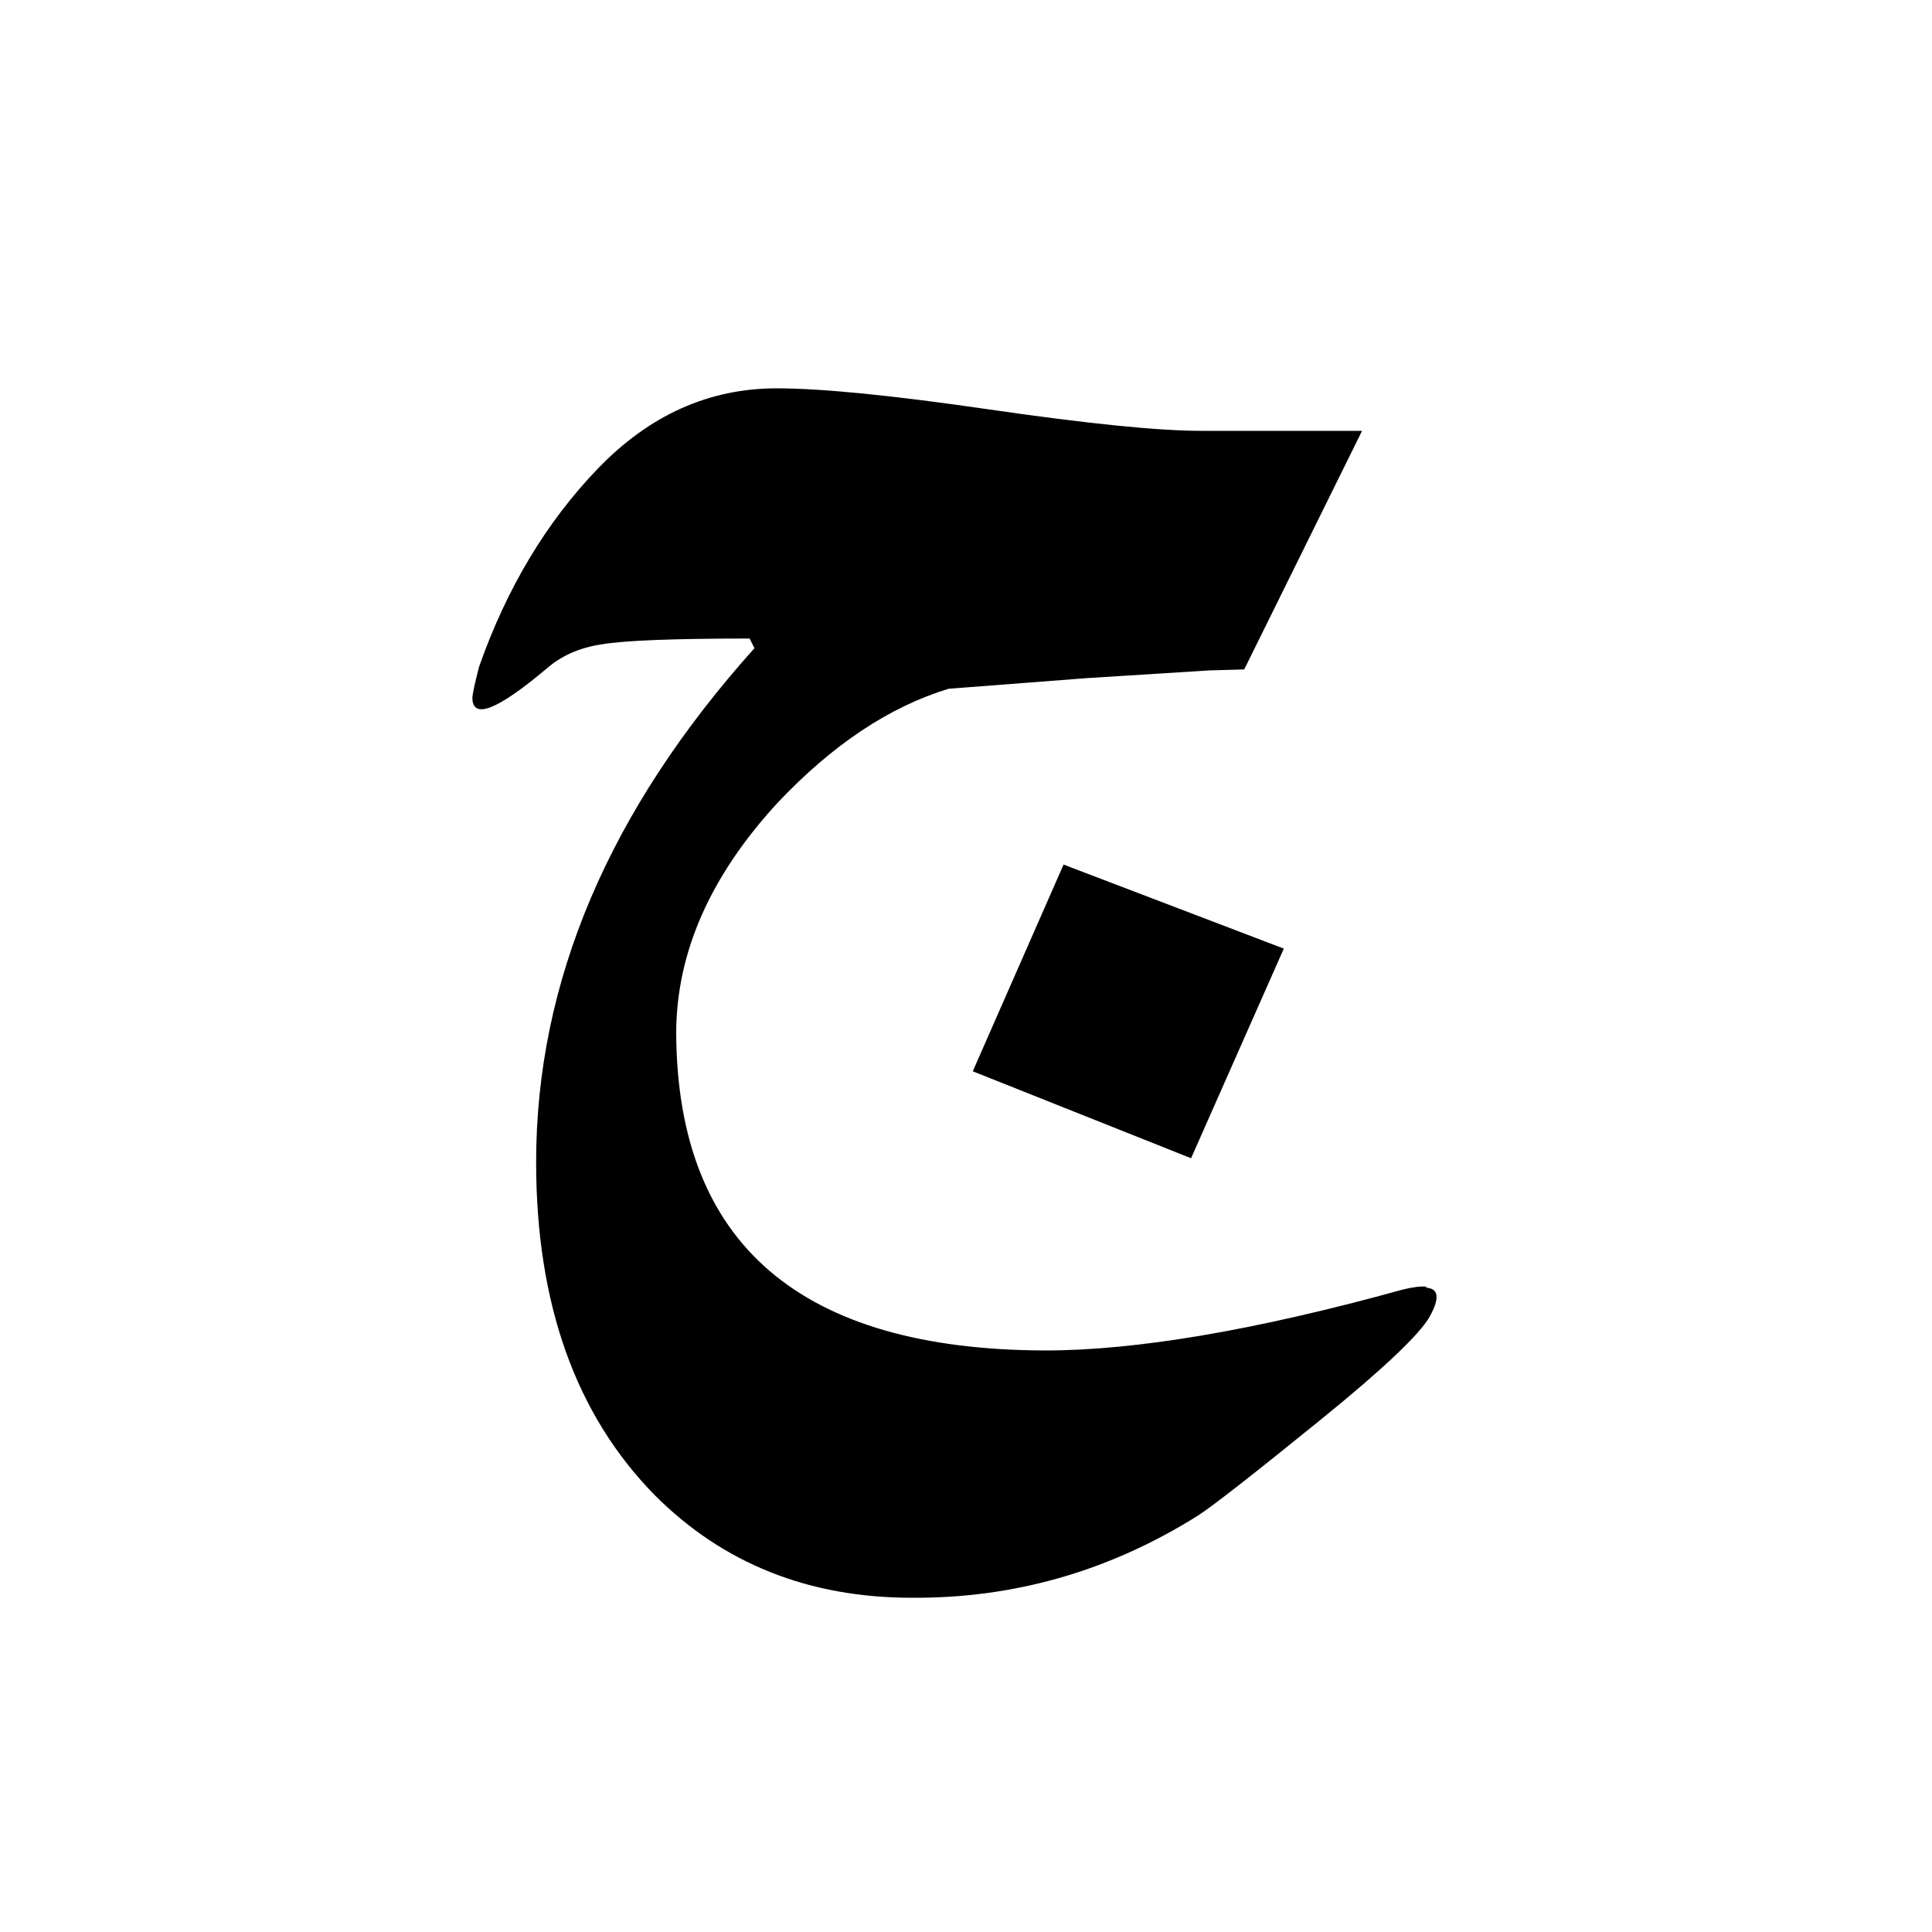
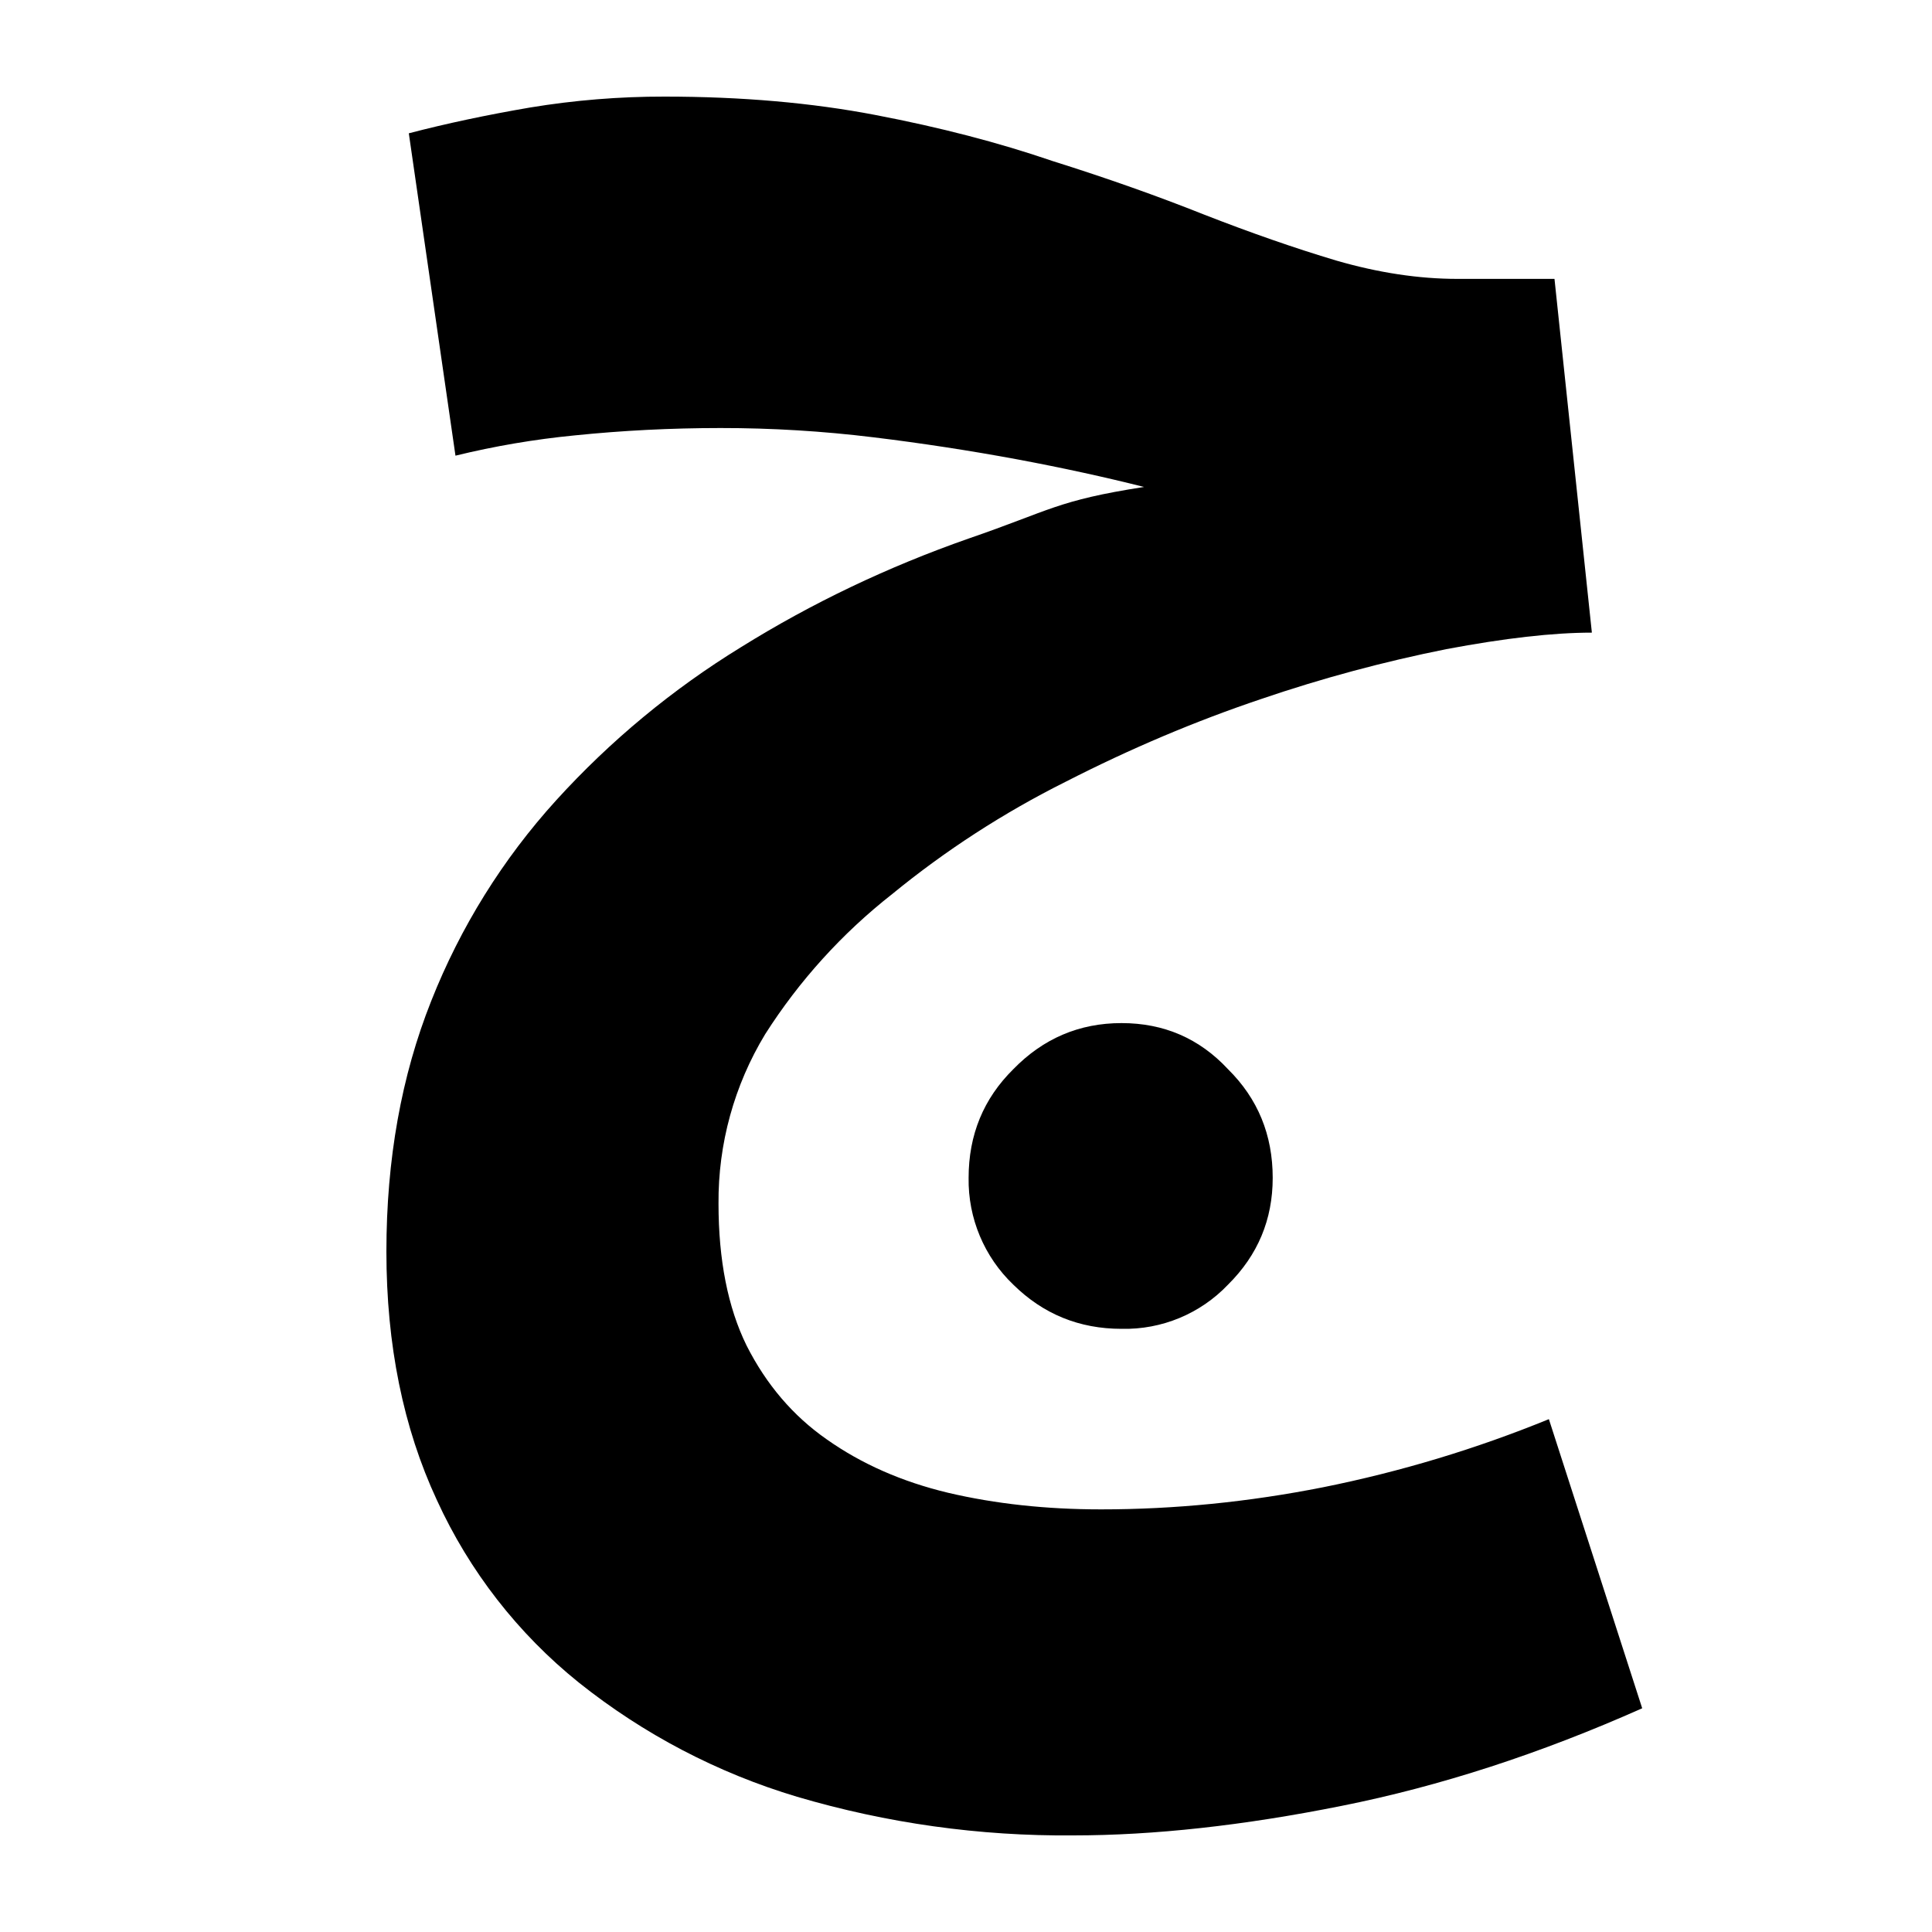
<svg xmlns="http://www.w3.org/2000/svg" width="20" height="20" viewBox="0 0 20 20">
-   <path d="M12.33 11.99l-2.26-.9.94-2.14 2.28.87zm2.43 1.34q.2.01.04.3-.16.28-1.12 1.06-1.06.86-1.28 1-1.37.86-2.96.85-1.6 0-2.66-1.06-1.23-1.25-1.23-3.45 0-2.8 2.26-5.32l-.05-.1q-1.18 0-1.53.06-.34.05-.57.25-.76.64-.77.31 0-.06.07-.33.43-1.22 1.23-2.05.8-.83 1.85-.83.7 0 2.21.22 1.52.22 2.18.22h1.67l-1.22 2.47-.36.01-1.27.08-1.43.11q-.92.28-1.77 1.18Q7 9.45 7 10.7q.02 3.27 3.82 3.28 1.42 0 3.7-.63.16-.04.25-.03z" />
+   <path d="M11.61 13.756c-.437 0-.81-.152-1.12-.457a1.497 1.497 0 0 1-.463-1.106c0-.445.154-.82.463-1.125.31-.318.683-.477 1.12-.477.439 0 .806.159 1.102.477.309.305.463.68.463 1.125 0 .432-.154.8-.463 1.106a1.473 1.473 0 0 1-1.101.457ZM11.109 19a9.788 9.788 0 0 1-2.858-.4 6.695 6.695 0 0 1-2.26-1.183 5.195 5.195 0 0 1-1.468-1.887C4.174 14.78 4 13.922 4 12.956c0-.954.155-1.818.464-2.594a6.822 6.822 0 0 1 1.294-2.078A8.82 8.82 0 0 1 7.67 6.7c.734-.457 1.52-.832 2.357-1.125.85-.292.914-.394 1.816-.534-.4-.101-.838-.197-1.314-.286a24.347 24.347 0 0 0-1.487-.228 12.925 12.925 0 0 0-1.584-.096c-.515 0-1.018.026-1.507.076a8.809 8.809 0 0 0-1.236.21L4.232 1.38c.386-.101.805-.19 1.255-.267A8.47 8.47 0 0 1 6.878 1c.799 0 1.526.064 2.183.19.67.128 1.281.287 1.835.477.567.178 1.088.363 1.565.553.489.191.946.35 1.371.477.438.127.856.19 1.256.19h1.004l.387 3.662c-.4 0-.902.057-1.507.171a15.08 15.08 0 0 0-1.913.515c-.682.229-1.358.515-2.028.858a9.628 9.628 0 0 0-1.796 1.163 5.81 5.81 0 0 0-1.314 1.45 3.334 3.334 0 0 0-.483 1.754c0 .584.097 1.074.29 1.468.206.407.483.73.83.972.361.255.78.439 1.256.553.49.115 1.018.172 1.584.172.76 0 1.526-.076 2.299-.229a12.893 12.893 0 0 0 2.337-.705L17 17.684c-1.056.47-2.093.807-3.11 1.01-1.017.204-1.945.306-2.782.306Z" />
</svg>
